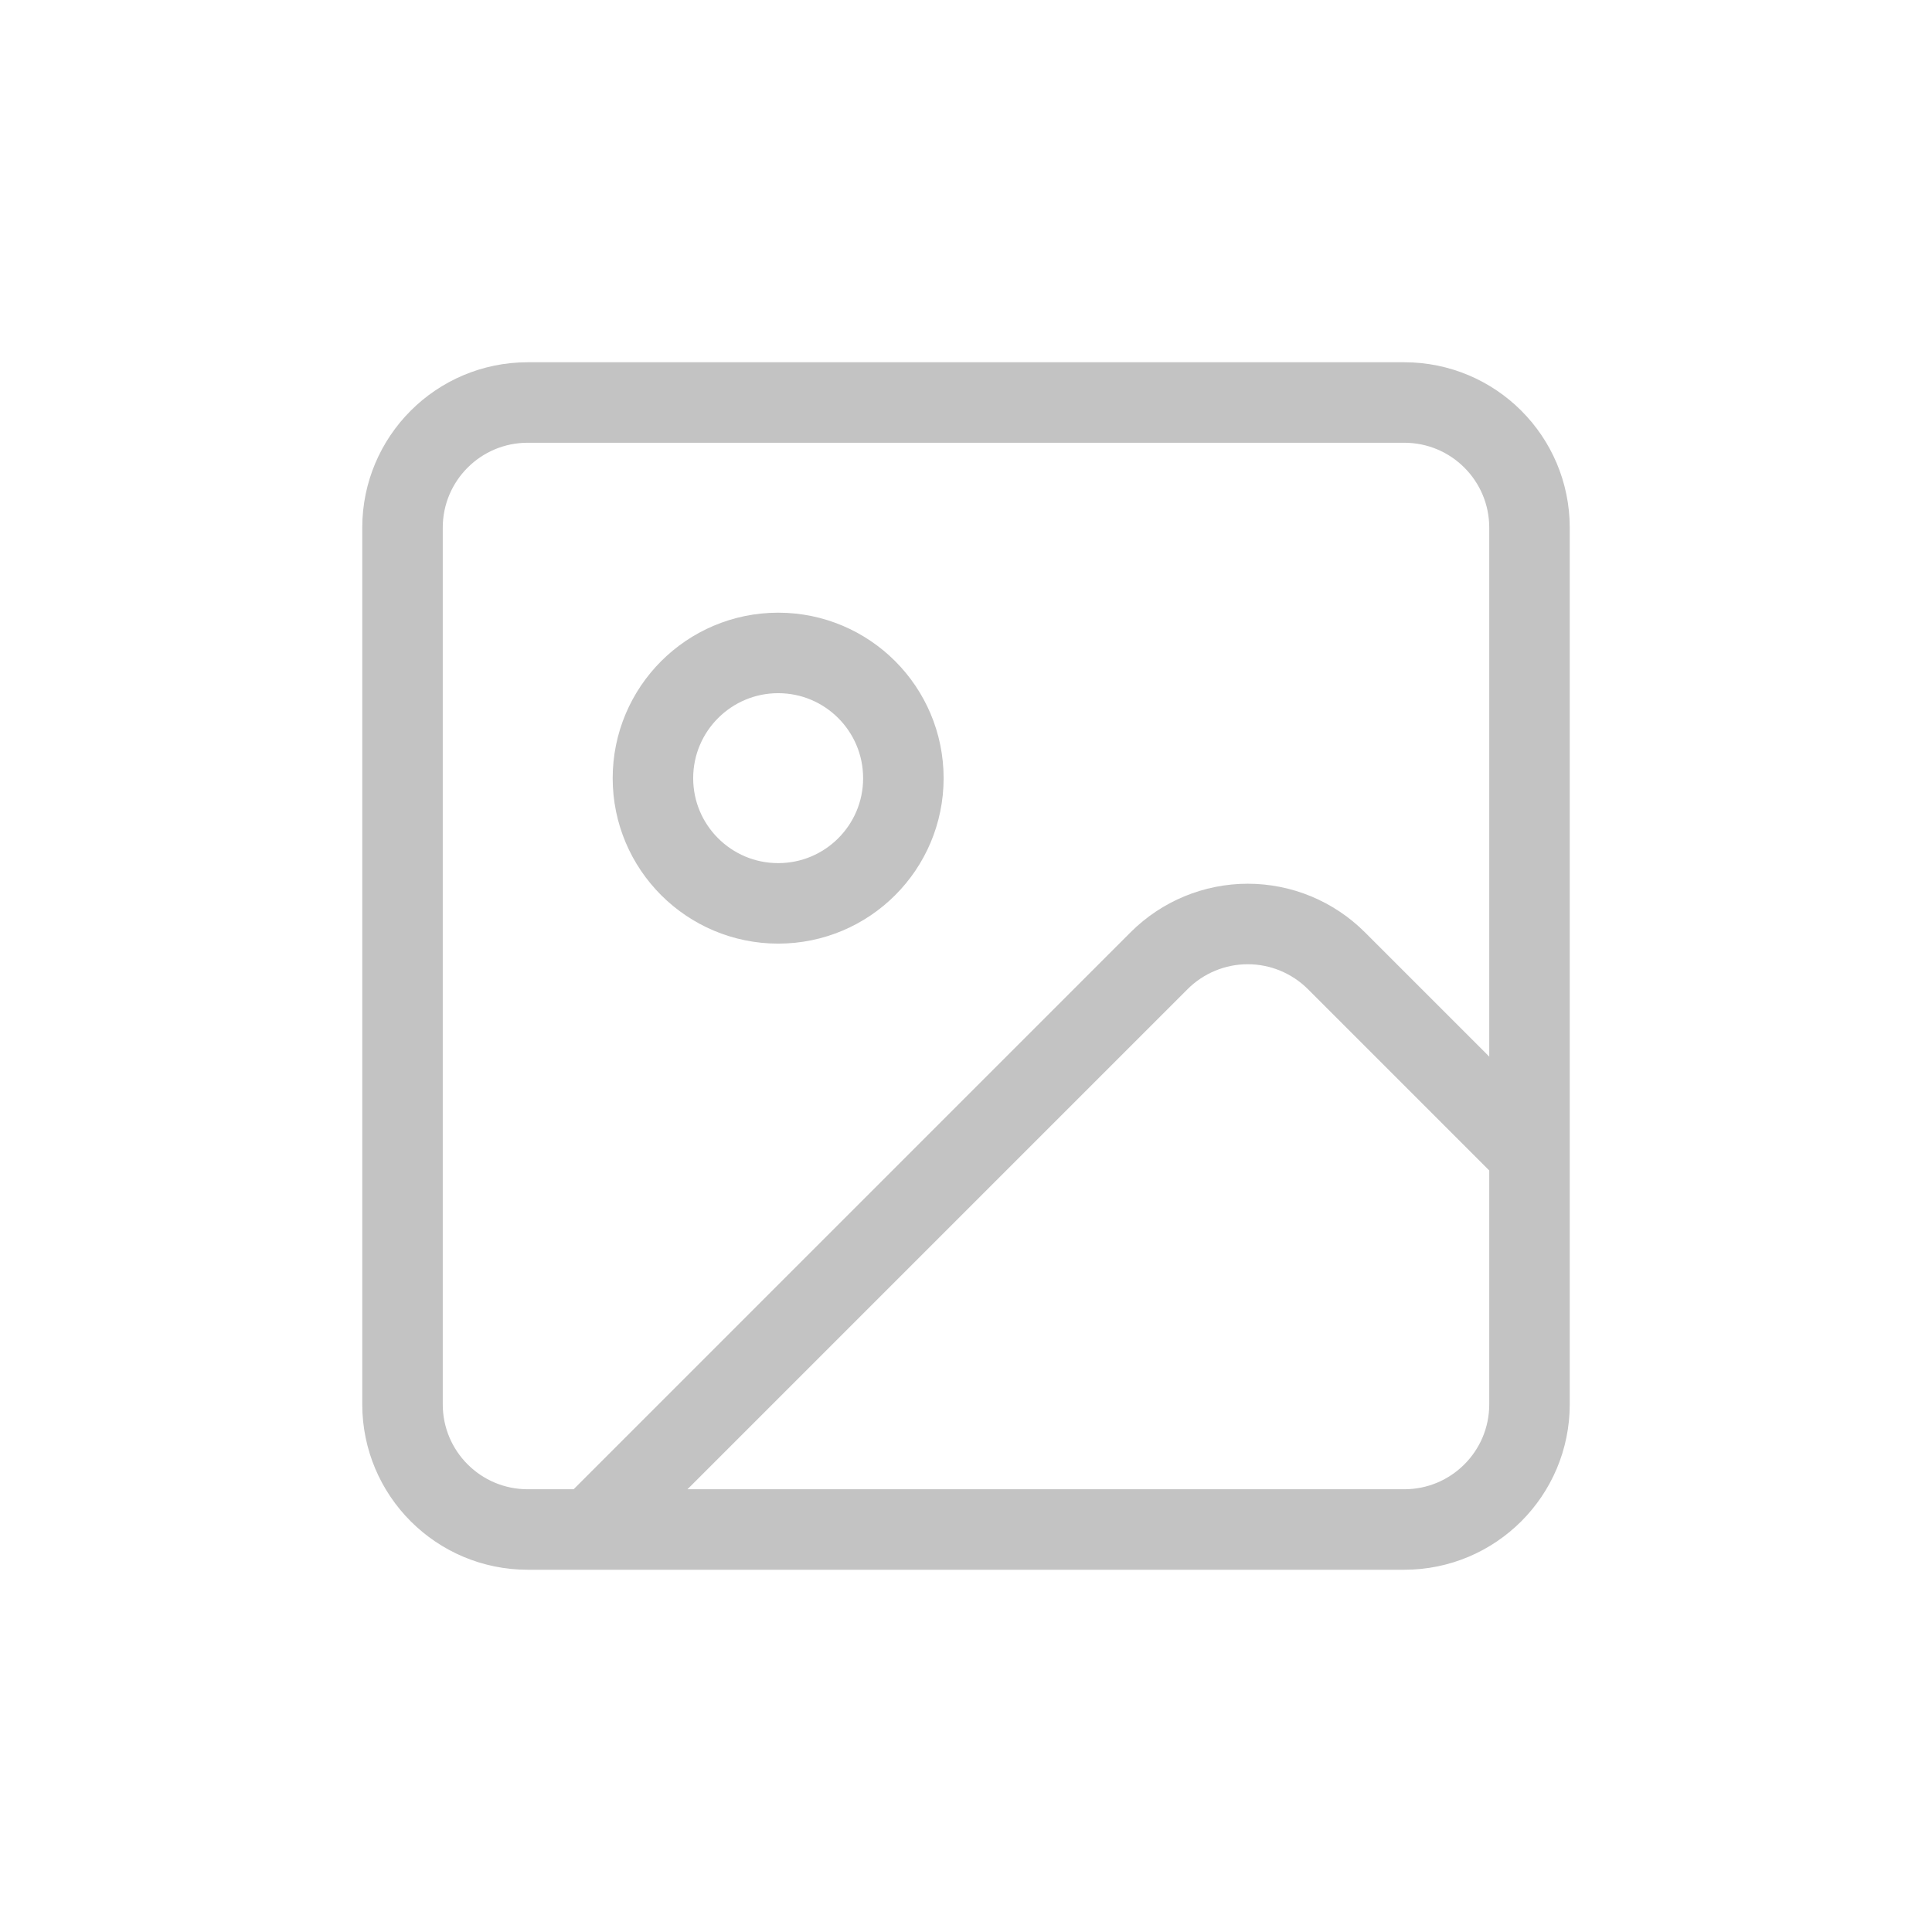
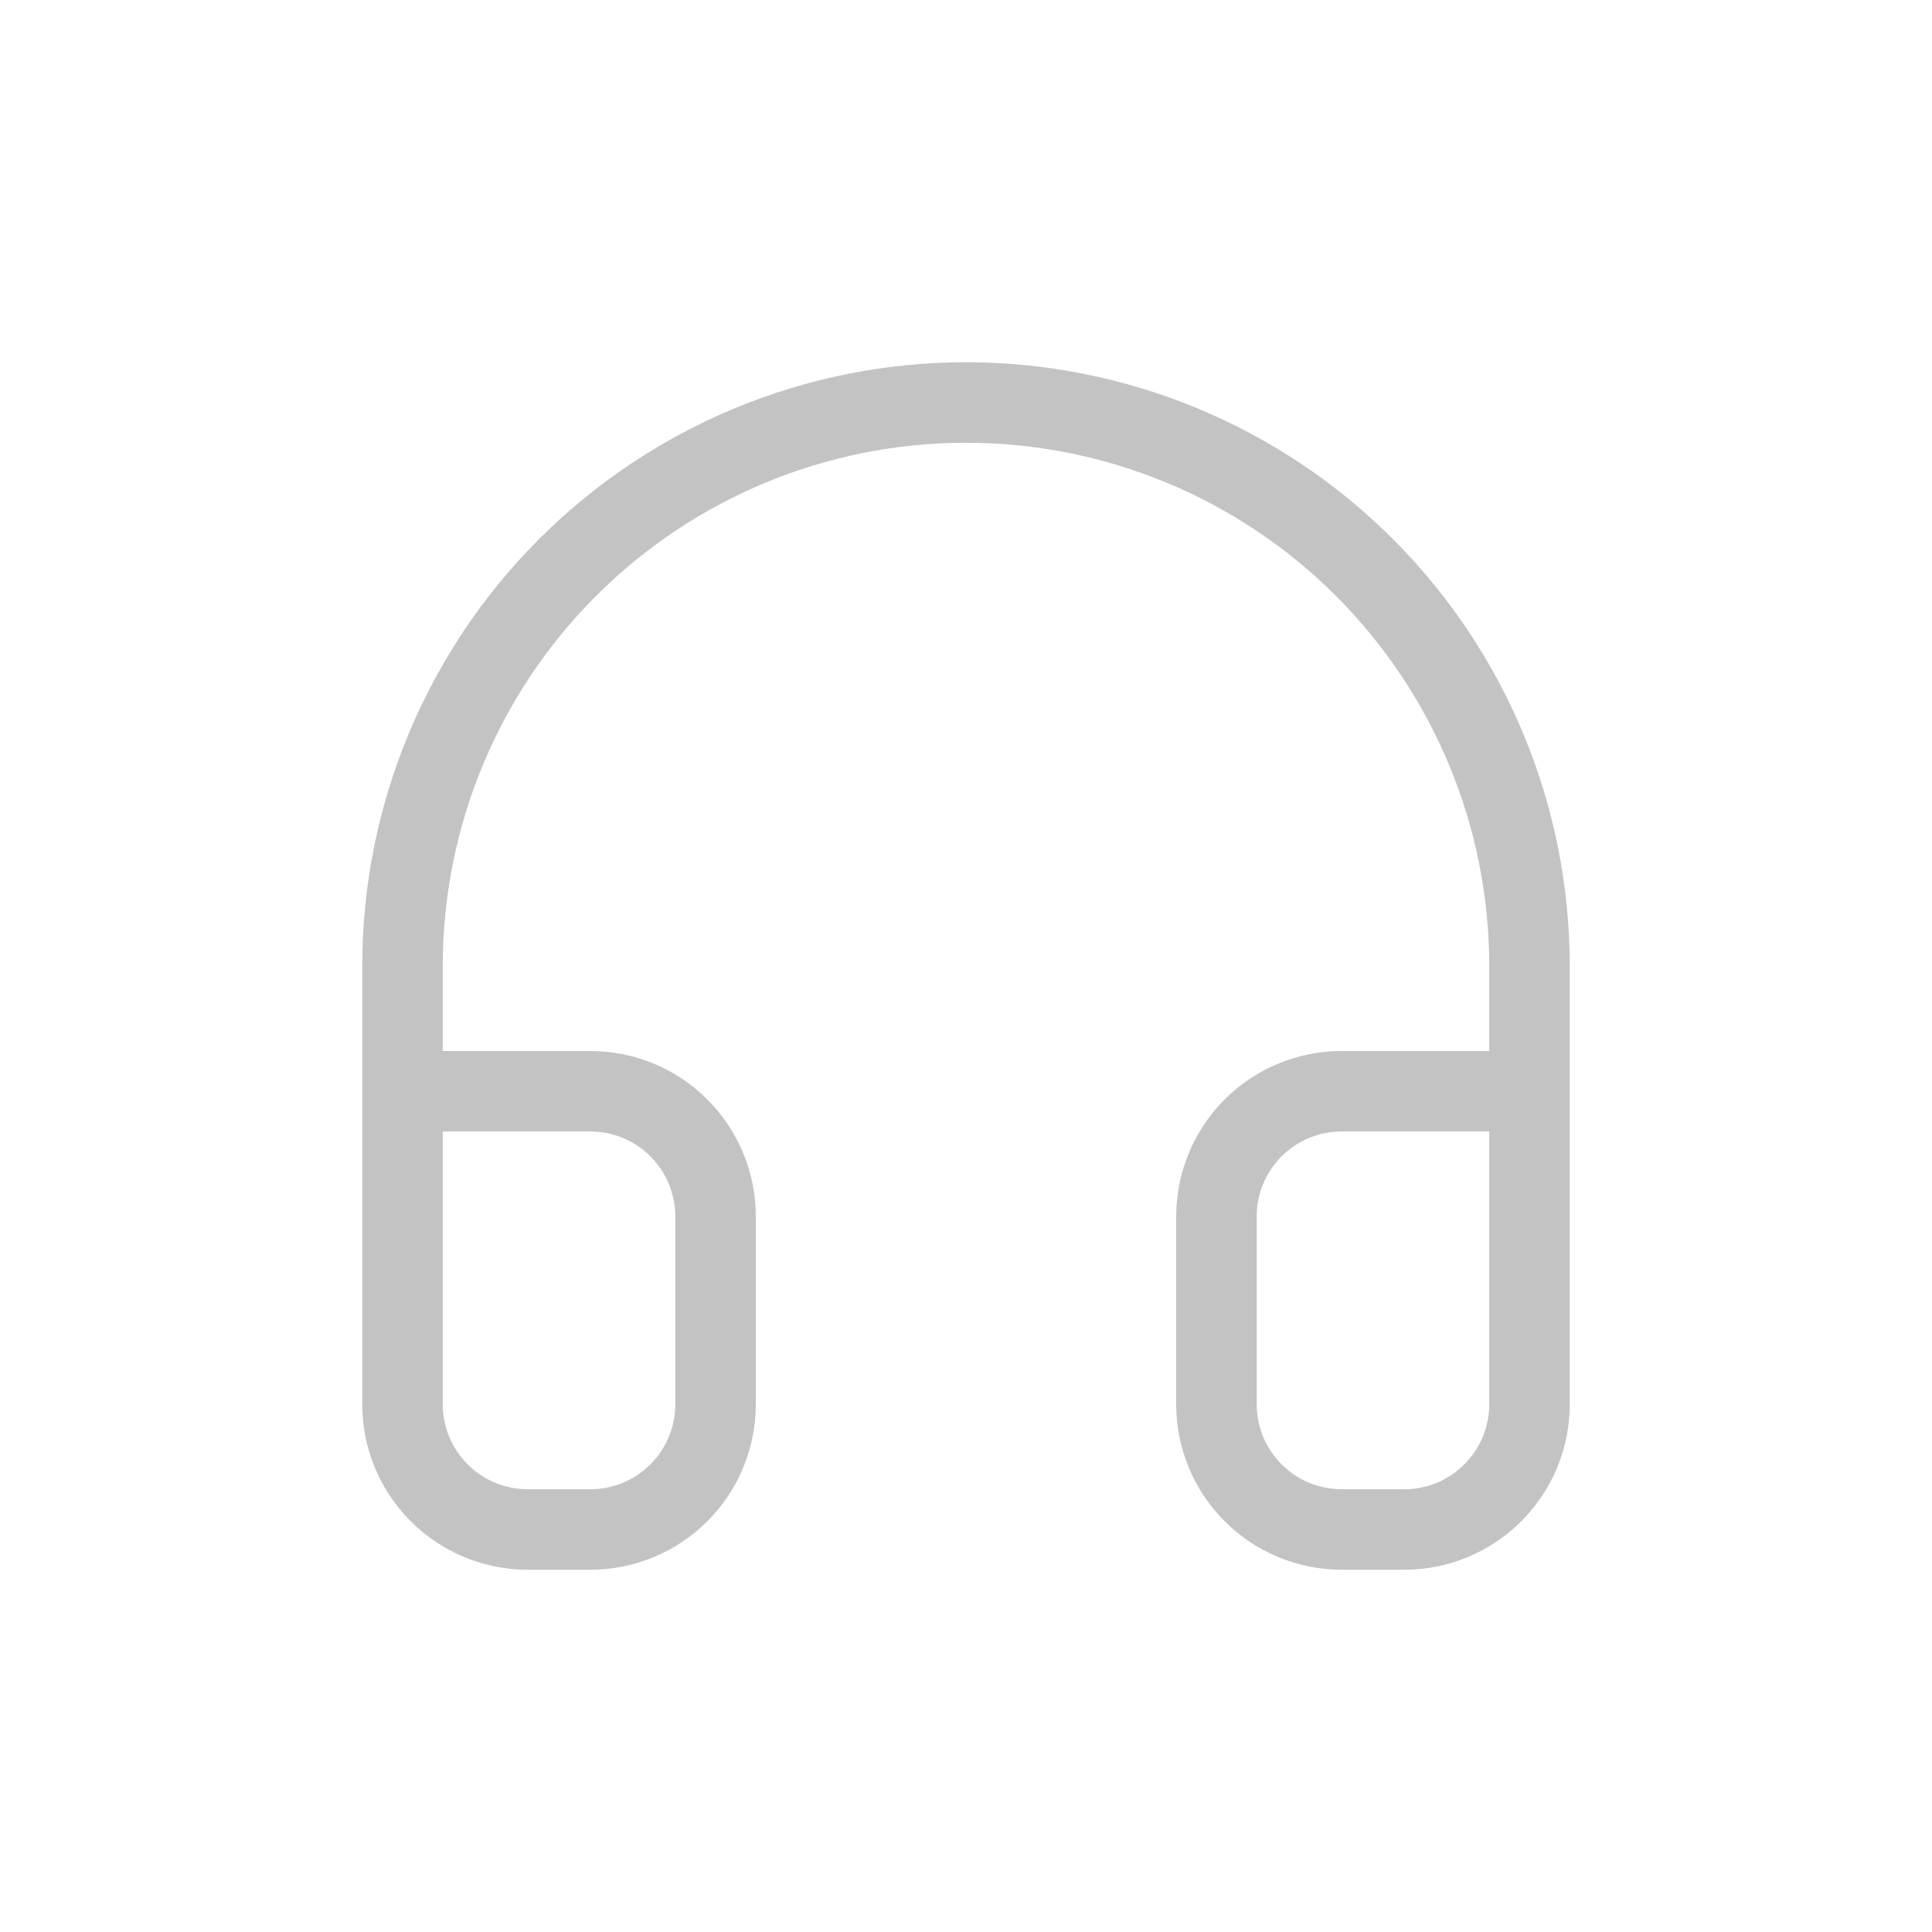
<svg xmlns="http://www.w3.org/2000/svg" width="24" height="24" viewBox="0 0 24 24" fill="none">
-   <path d="M19 14.333L16.6 11.933C16.308 11.642 15.912 11.478 15.5 11.478C15.088 11.478 14.692 11.642 14.4 11.933L7.333 19M6.556 5H17.444C18.304 5 19 5.696 19 6.556V17.444C19 18.304 18.304 19 17.444 19H6.556C5.696 19 5 18.304 5 17.444V6.556C5 5.696 5.696 5 6.556 5ZM11.222 9.667C11.222 10.526 10.526 11.222 9.667 11.222C8.808 11.222 8.111 10.526 8.111 9.667C8.111 8.808 8.808 8.111 9.667 8.111C10.526 8.111 11.222 8.808 11.222 9.667Z" stroke="#C3C3C3" stroke-linecap="round" stroke-linejoin="round" />
+   <path d="M5 13.556H7.333C7.746 13.556 8.142 13.719 8.433 14.011C8.725 14.303 8.889 14.699 8.889 15.111V17.444C8.889 17.857 8.725 18.253 8.433 18.544C8.142 18.836 7.746 19 7.333 19H6.556C6.143 19 5.747 18.836 5.456 18.544C5.164 18.253 5 17.857 5 17.444V12C5 10.143 5.737 8.363 7.05 7.05C8.363 5.737 10.143 5 12 5C13.857 5 15.637 5.737 16.95 7.05C18.262 8.363 19 10.143 19 12V17.444C19 17.857 18.836 18.253 18.544 18.544C18.253 18.836 17.857 19 17.444 19H16.667C16.254 19 15.858 18.836 15.567 18.544C15.275 18.253 15.111 17.857 15.111 17.444V15.111C15.111 14.699 15.275 14.303 15.567 14.011C15.858 13.719 16.254 13.556 16.667 13.556H19" stroke="#C3C3C3" stroke-linecap="round" stroke-linejoin="round" />
</svg>
